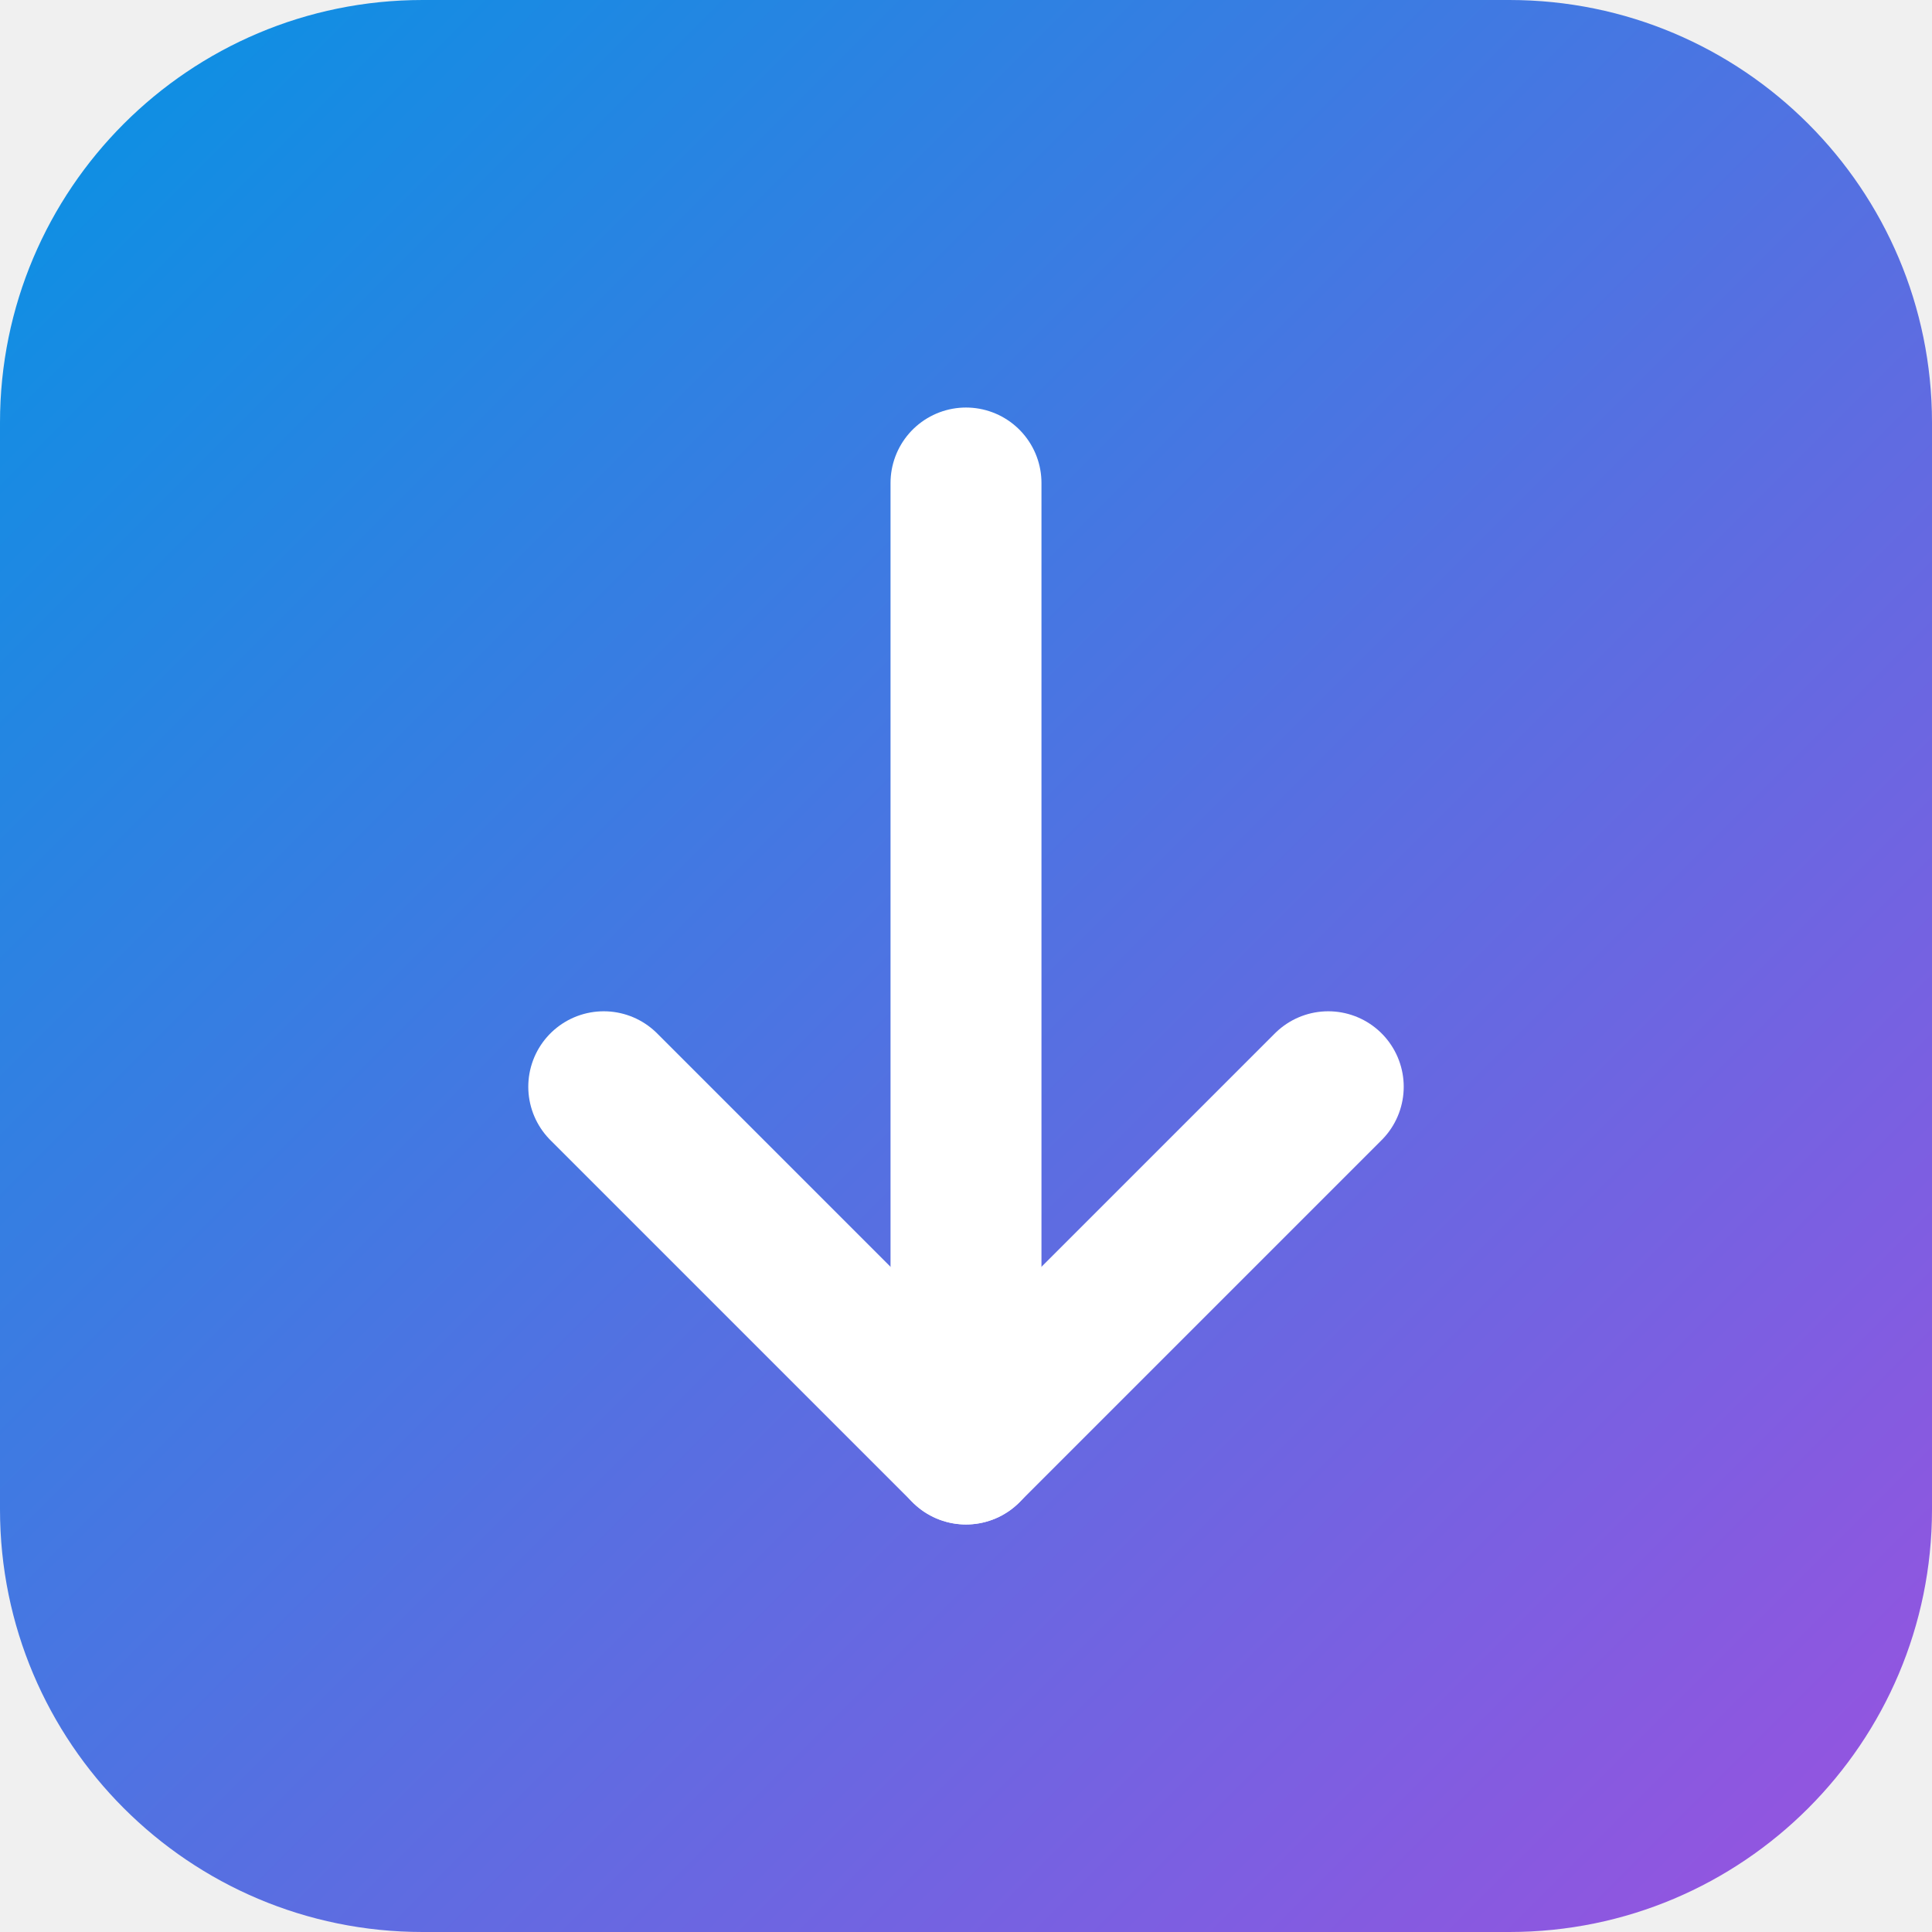
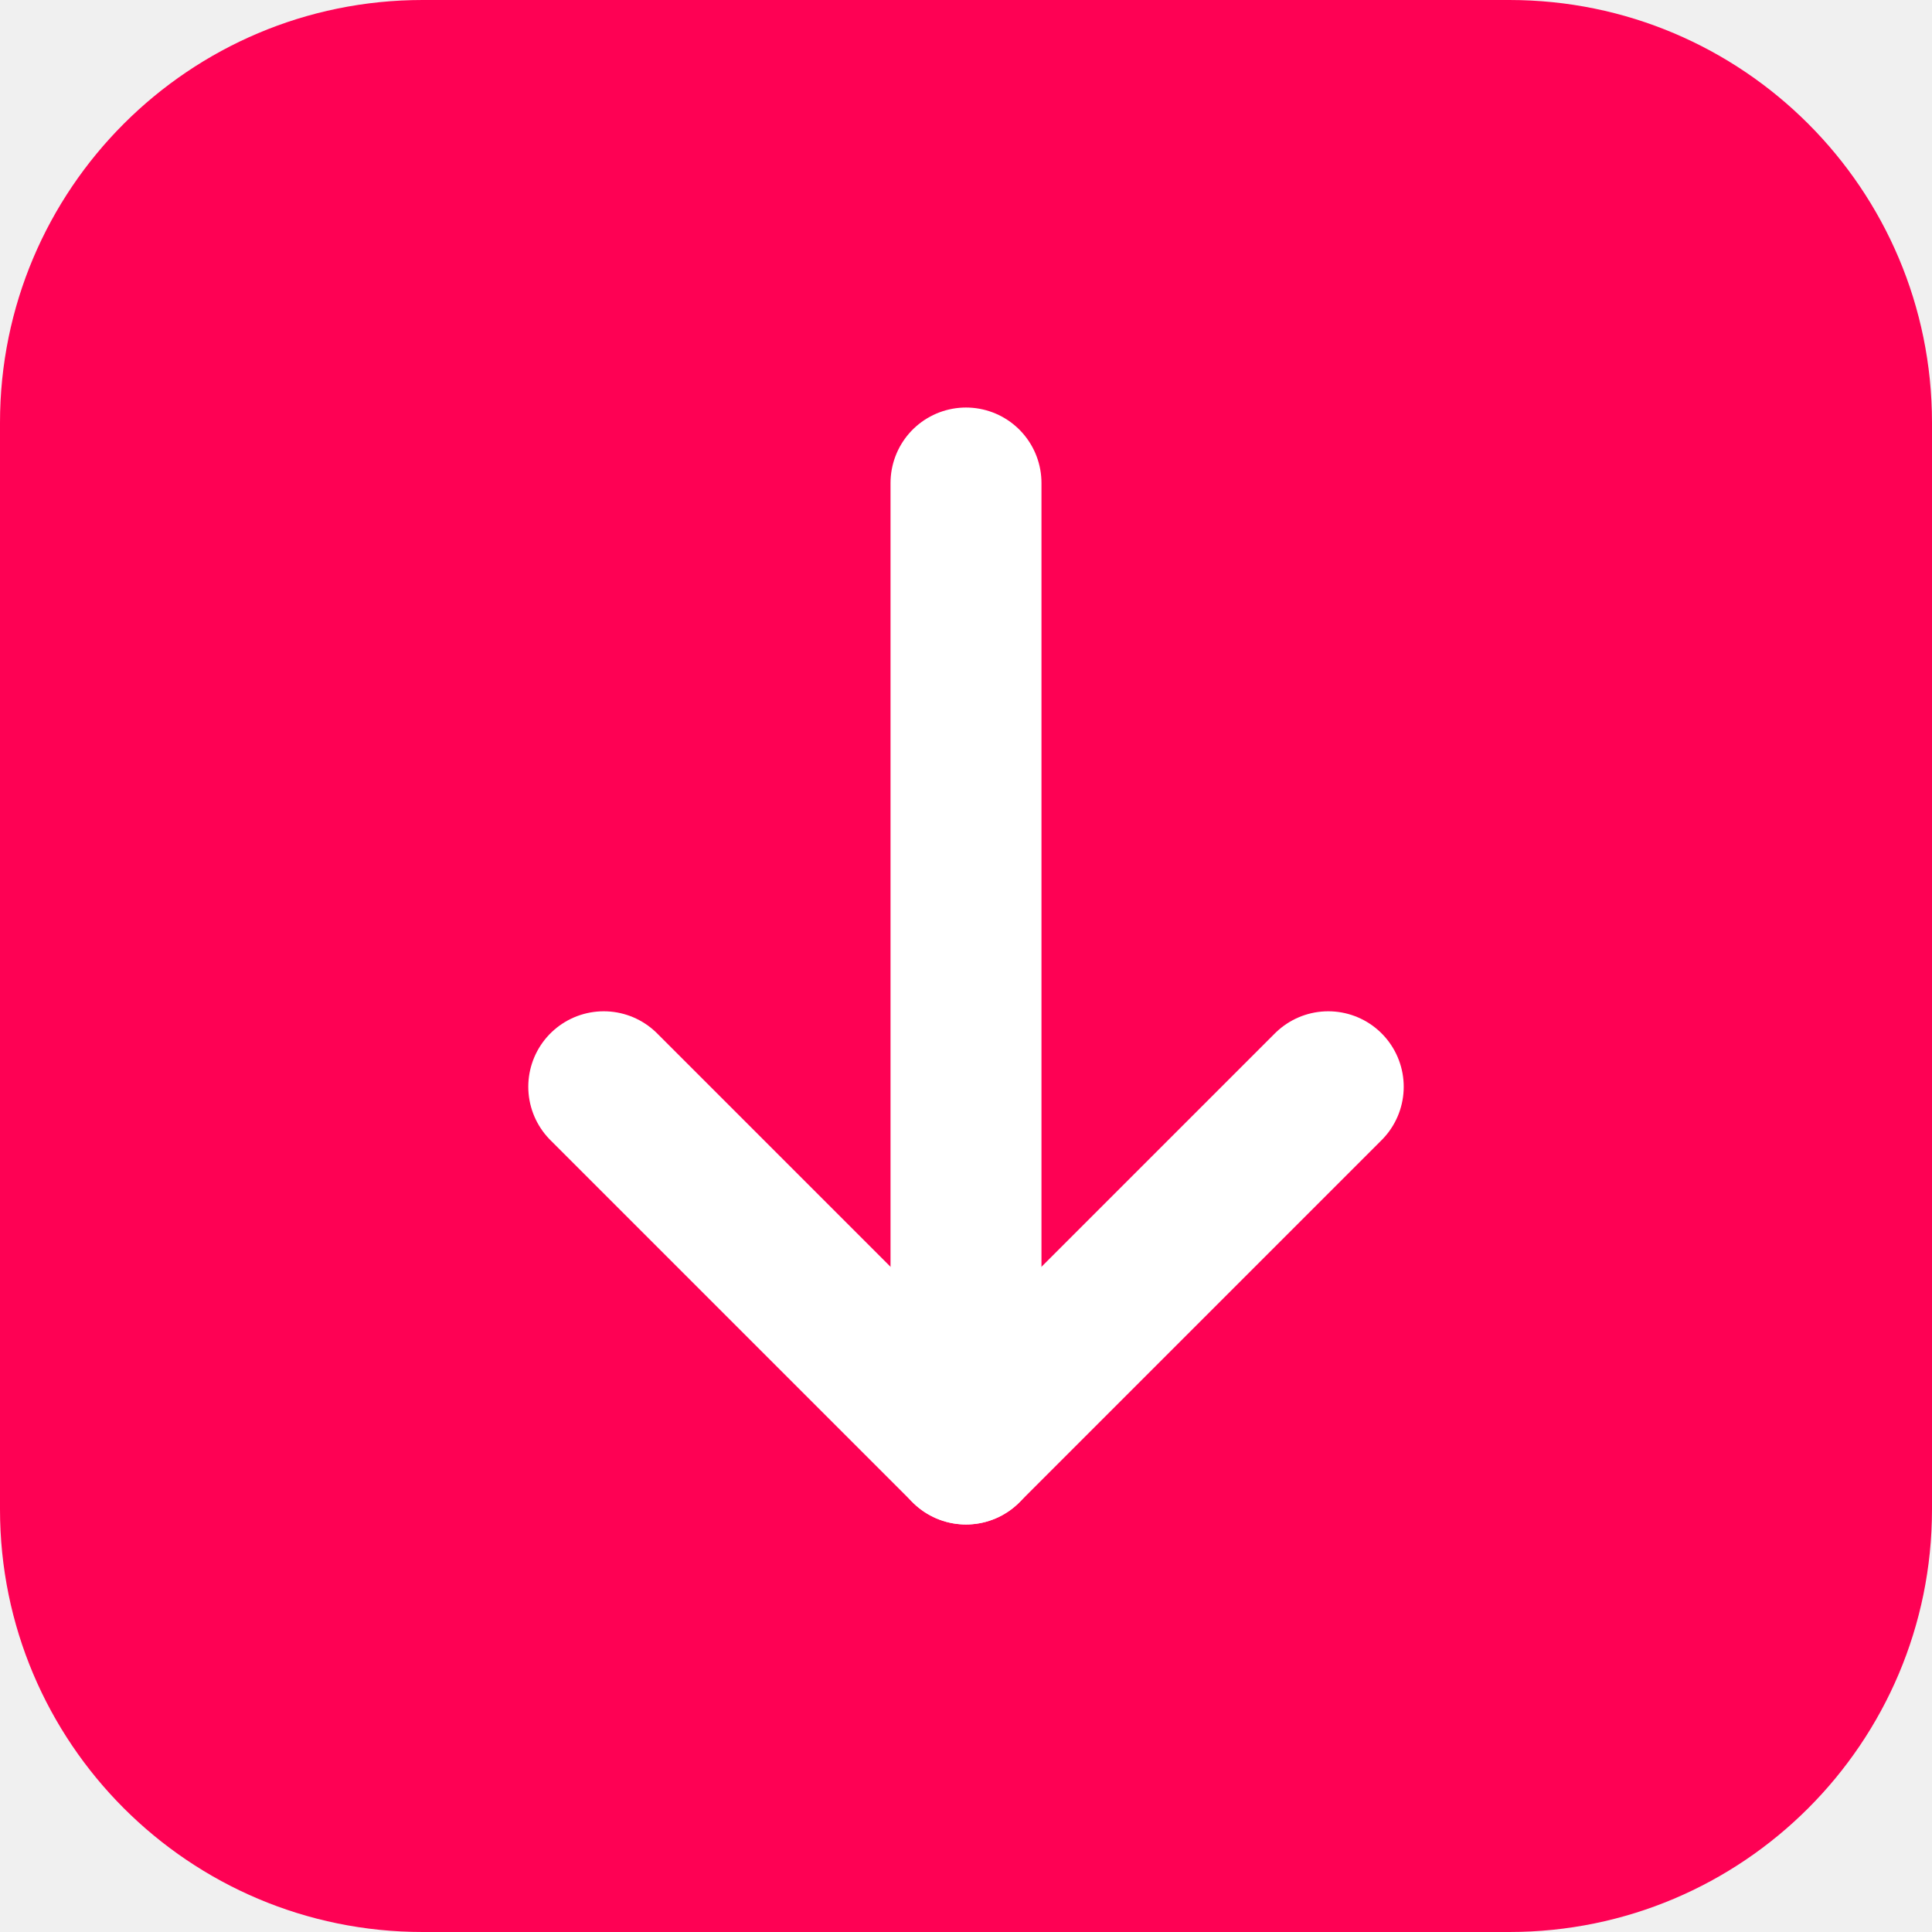
<svg xmlns="http://www.w3.org/2000/svg" viewBox="0 0 32 32" fill="none">
-   <defs>
-     <linearGradient id="g" x1="0%" y1="0%" x2="100%" y2="100%">
-       <stop offset="0%" style="stop-color:#0693e3" />
-       <stop offset="100%" style="stop-color:#9b51e0" />
-     </linearGradient>
-   </defs>
-   <rect width="32" height="32" rx="7" fill="url(#g)" />
+   <rect width="32" height="32" rx="7" fill="#fe0154" />
  <path d="M10 18L16 24L22 18" stroke="white" stroke-width="2.5" stroke-linecap="round" stroke-linejoin="round" />
  <path d="M16 24V8" stroke="white" stroke-width="2.5" stroke-linecap="round" />
</svg>
